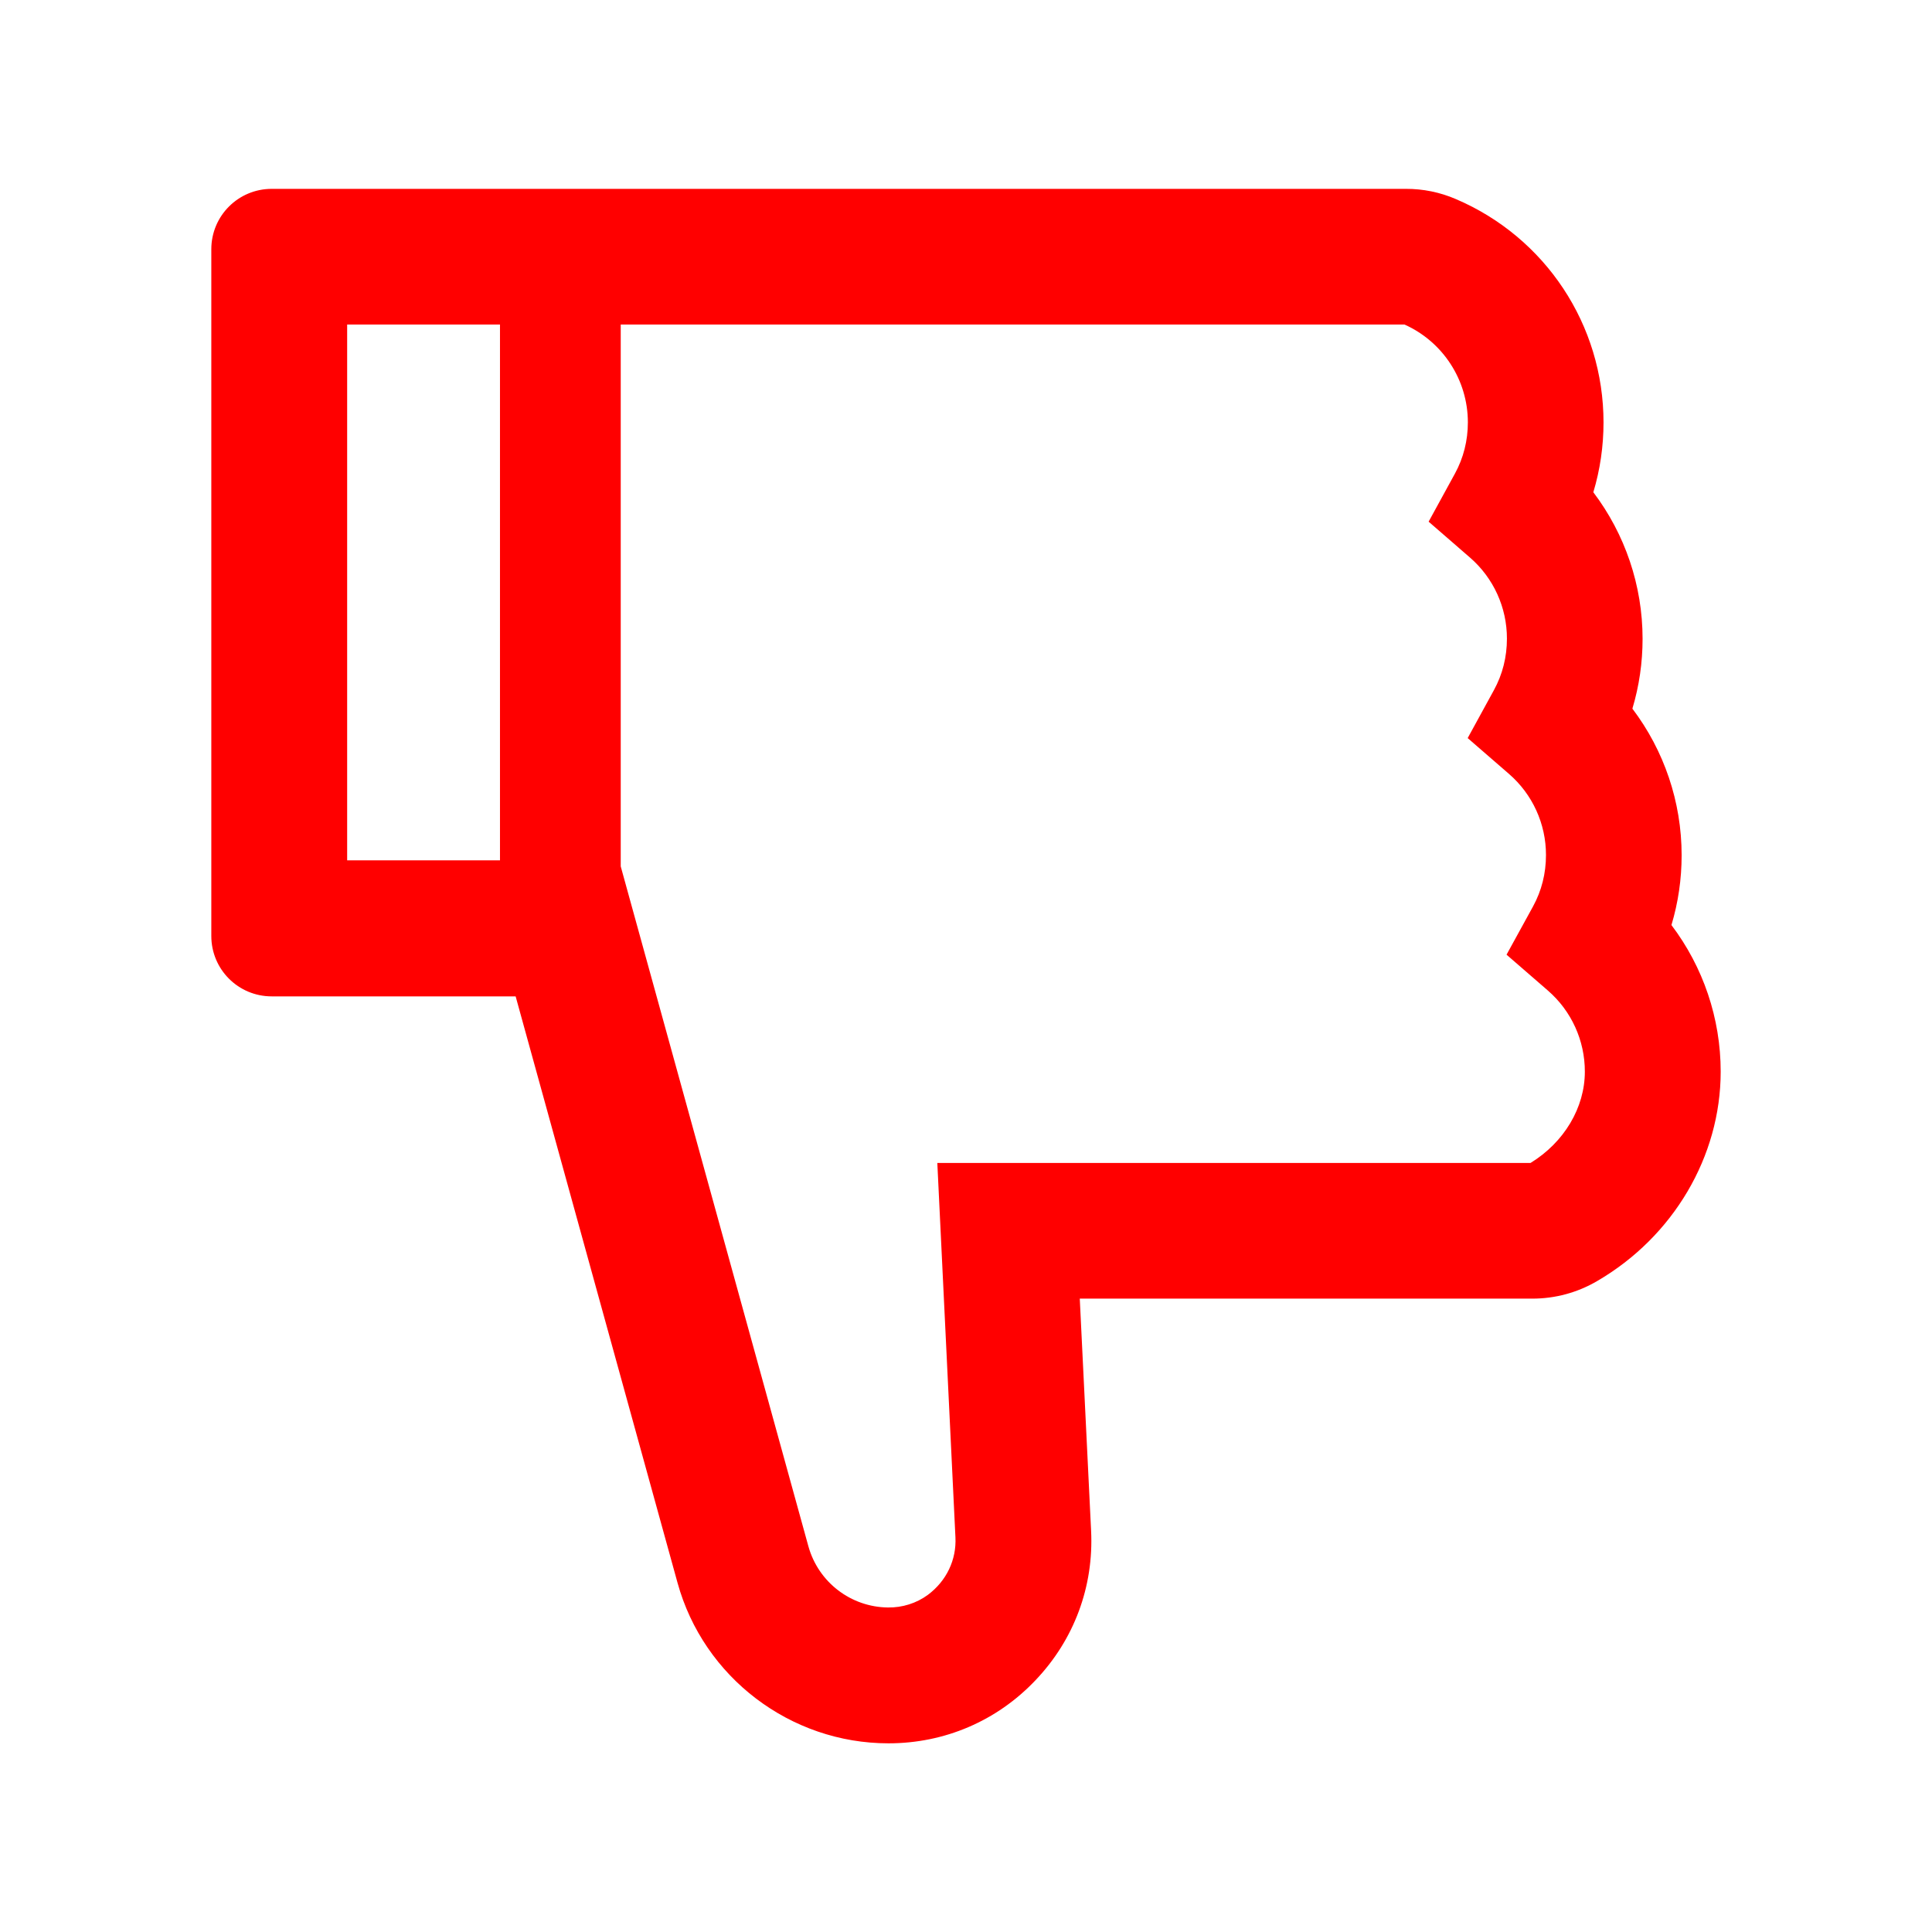
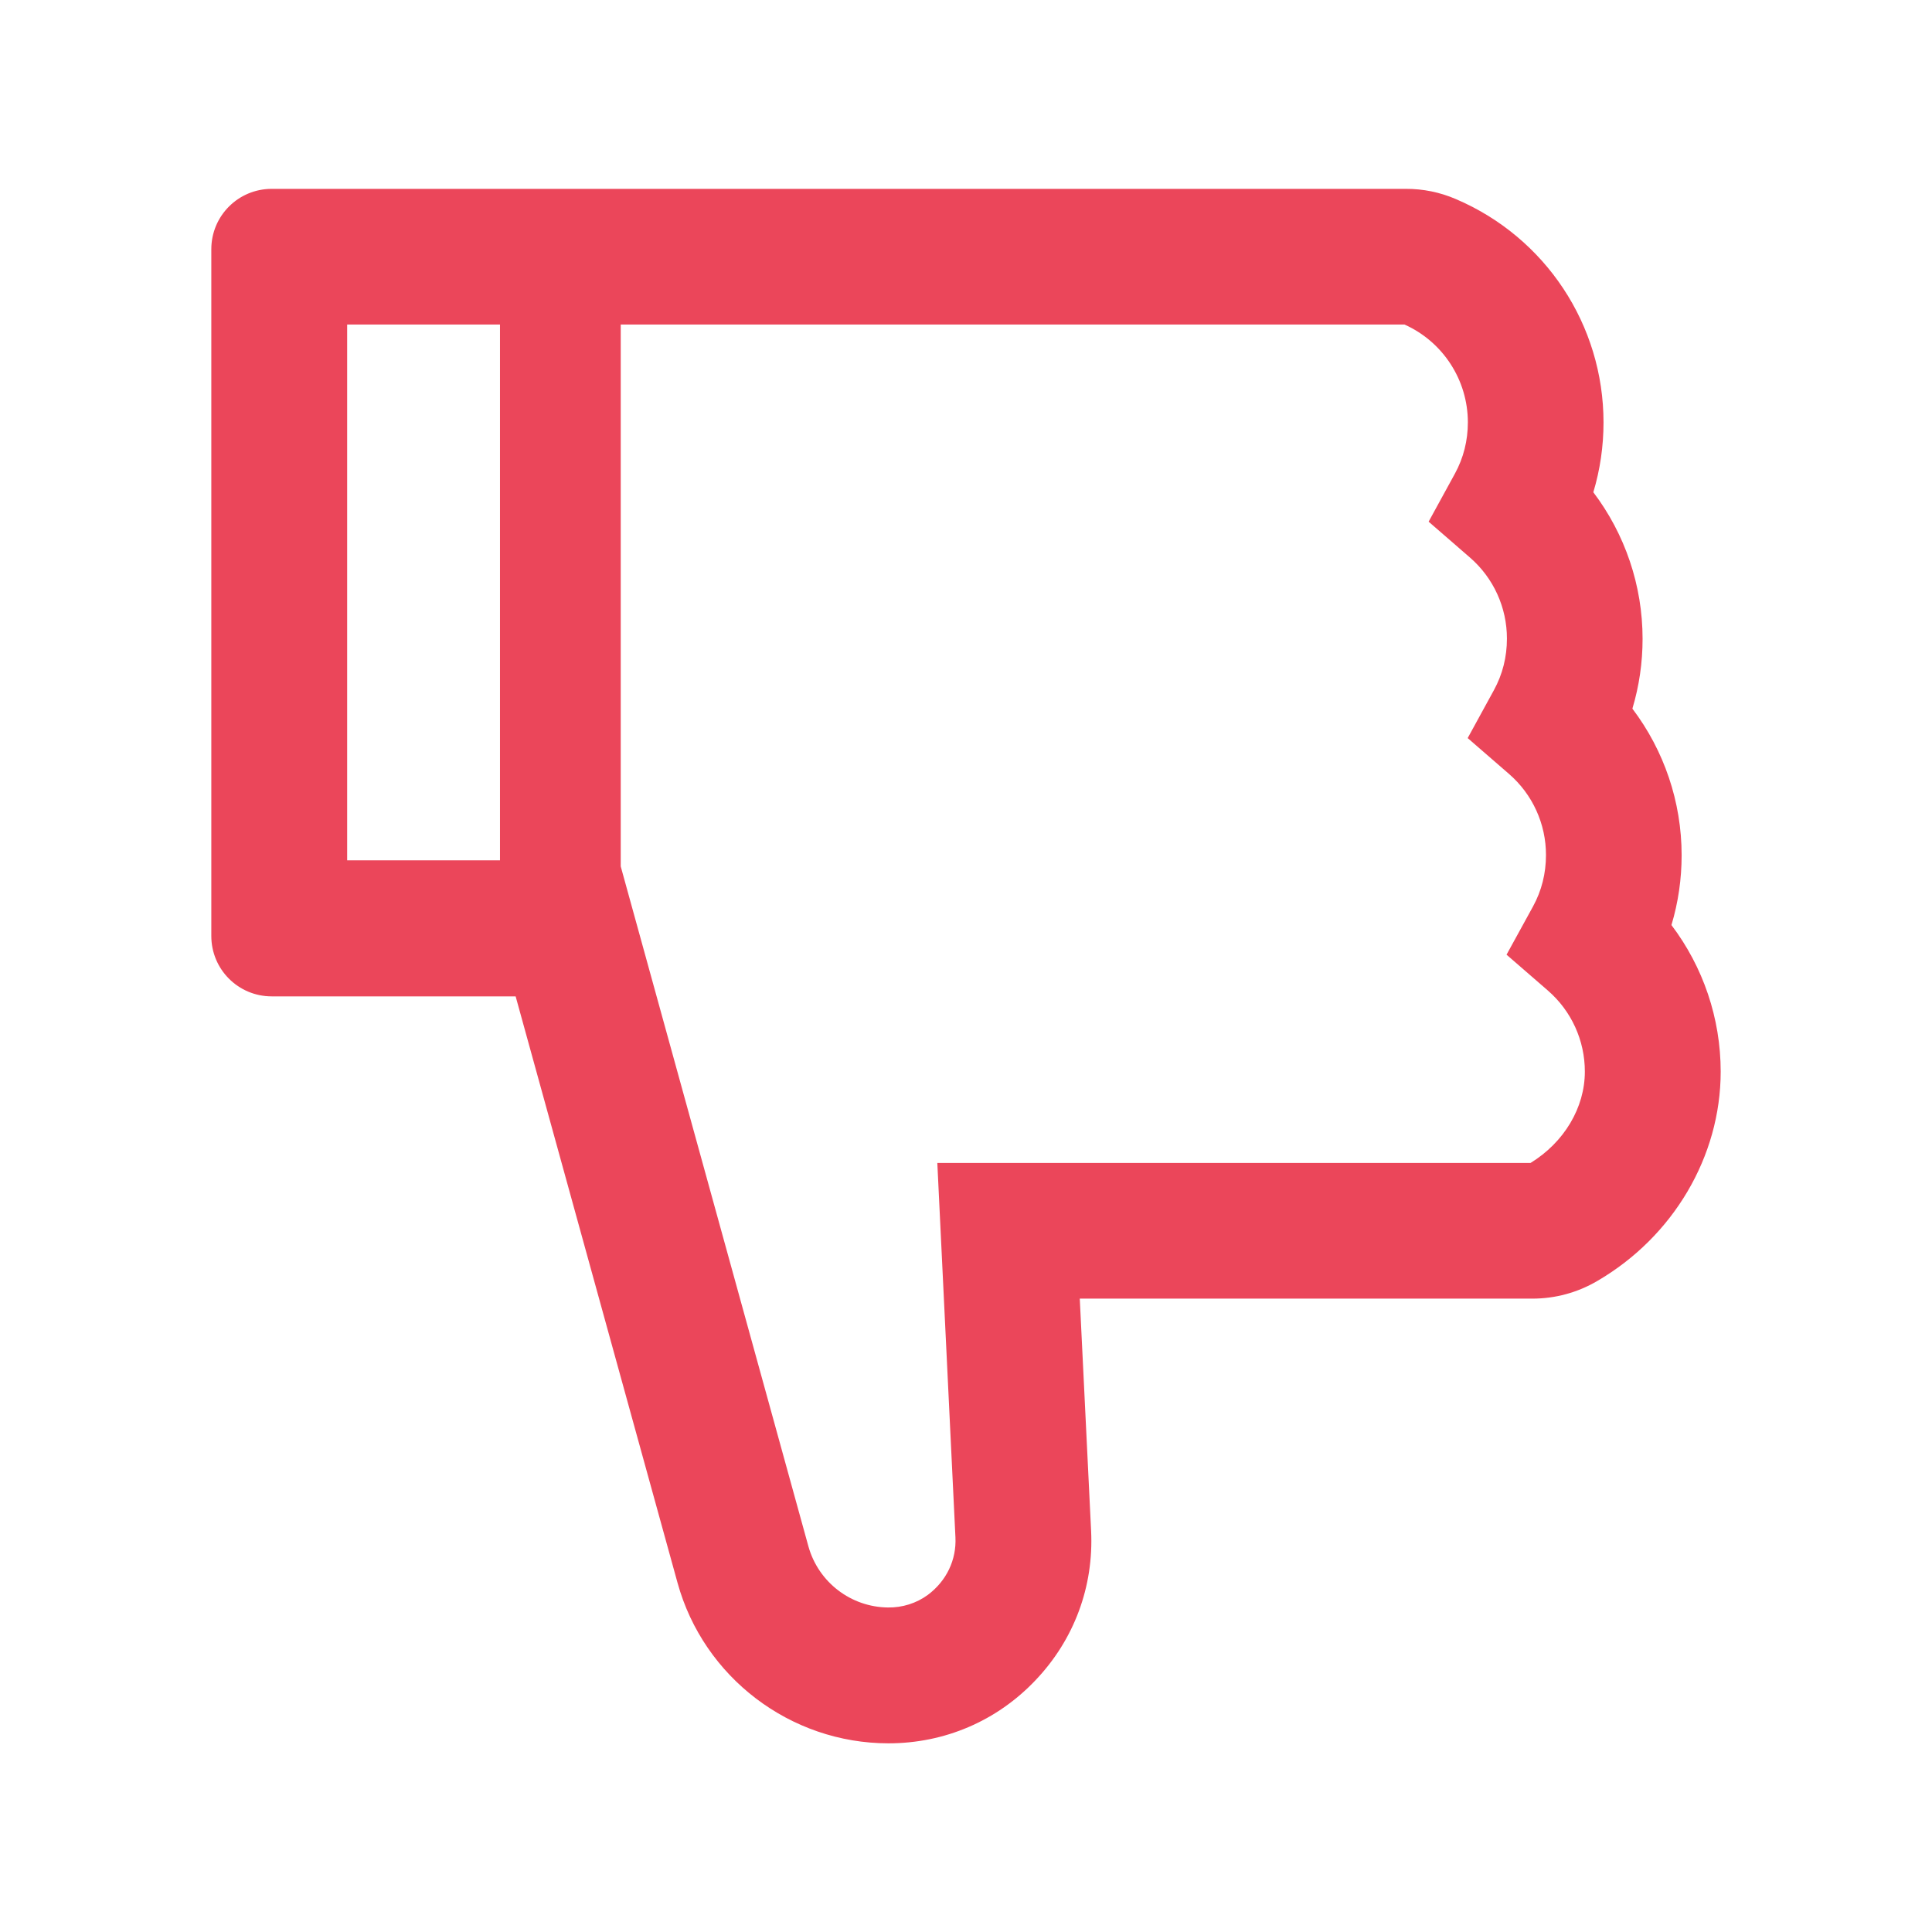
<svg xmlns="http://www.w3.org/2000/svg" width="1024" height="1024" preserveAspectRatio="xMidYMid meet" viewBox="0 0 1024 1024" style="-ms-transform: rotate(360deg); -webkit-transform: rotate(360deg); transform: rotate(360deg);">
-   <path d="M885.9 490.3c3.6-12 5.4-24.4 5.4-37c0-28.3-9.3-55.5-26.1-77.7c3.6-12 5.4-24.4 5.4-37c0-28.3-9.3-55.5-26.1-77.7c3.6-12 5.4-24.4 5.4-37c0-51.6-30.7-98.1-78.3-118.4a66.1 66.1 0 0 0-26.5-5.4H144c-17.7 0-32 14.3-32 32v364c0 17.7 14.3 32 32 32h129.3l85.8 310.8C372.9 889 418.9 924 470.9 924c29.7 0 57.4-11.8 77.9-33.4c20.5-21.5 31-49.7 29.5-79.4l-6-122.9h239.9c12.1 0 23.9-3.2 34.3-9.3c40.4-23.5 65.5-66.1 65.5-111c0-28.3-9.3-55.5-26.1-77.7zM184 456V172h81v284h-81zm627.2 160.4H496.8l9.6 198.4c.6 11.9-4.7 23.1-14.6 30.5c-6.1 4.5-13.6 6.8-21.1 6.7a44.28 44.28 0 0 1-42.2-32.3L329 459.2V172h415.4a56.85 56.85 0 0 1 33.6 51.8c0 9.7-2.3 18.9-6.9 27.3l-13.9 25.4l21.9 19a56.76 56.76 0 0 1 19.6 43c0 9.7-2.3 18.9-6.9 27.3l-13.9 25.4l21.9 19a56.76 56.76 0 0 1 19.6 43c0 9.7-2.3 18.9-6.9 27.3l-14 25.5l21.9 19a56.76 56.76 0 0 1 19.6 43c0 19.1-11 37.5-28.8 48.4z" fill="red" />
+   <path d="M885.9 490.3c3.6-12 5.4-24.4 5.4-37c0-28.3-9.3-55.5-26.1-77.7c3.6-12 5.4-24.4 5.4-37c0-28.3-9.3-55.5-26.1-77.7c3.6-12 5.4-24.4 5.4-37c0-51.6-30.7-98.1-78.3-118.4a66.1 66.1 0 0 0-26.5-5.4H144c-17.7 0-32 14.3-32 32v364c0 17.7 14.3 32 32 32h129.3l85.8 310.8C372.9 889 418.9 924 470.9 924c29.7 0 57.4-11.8 77.9-33.4c20.5-21.5 31-49.7 29.5-79.4l-6-122.9h239.9c12.1 0 23.9-3.2 34.3-9.3c40.4-23.5 65.5-66.1 65.5-111c0-28.3-9.3-55.5-26.1-77.7zM184 456V172h81v284h-81zm627.2 160.4H496.8l9.6 198.4c.6 11.9-4.7 23.1-14.6 30.5c-6.1 4.5-13.6 6.8-21.1 6.7a44.28 44.28 0 0 1-42.2-32.3L329 459.2V172h415.4a56.85 56.85 0 0 1 33.6 51.8c0 9.7-2.3 18.9-6.9 27.3l-13.9 25.4l21.9 19a56.76 56.76 0 0 1 19.6 43c0 9.7-2.3 18.9-6.9 27.3l-13.9 25.4l21.9 19a56.76 56.76 0 0 1 19.6 43c0 9.7-2.3 18.9-6.9 27.3l-14 25.5l21.9 19a56.76 56.76 0 0 1 19.6 43c0 19.1-11 37.5-28.8 48.4z" fill="#EB465A" />
  <rect x="0" y="0" width="1024" height="1024" fill="rgba(0, 0, 0, 0)" />
</svg>
